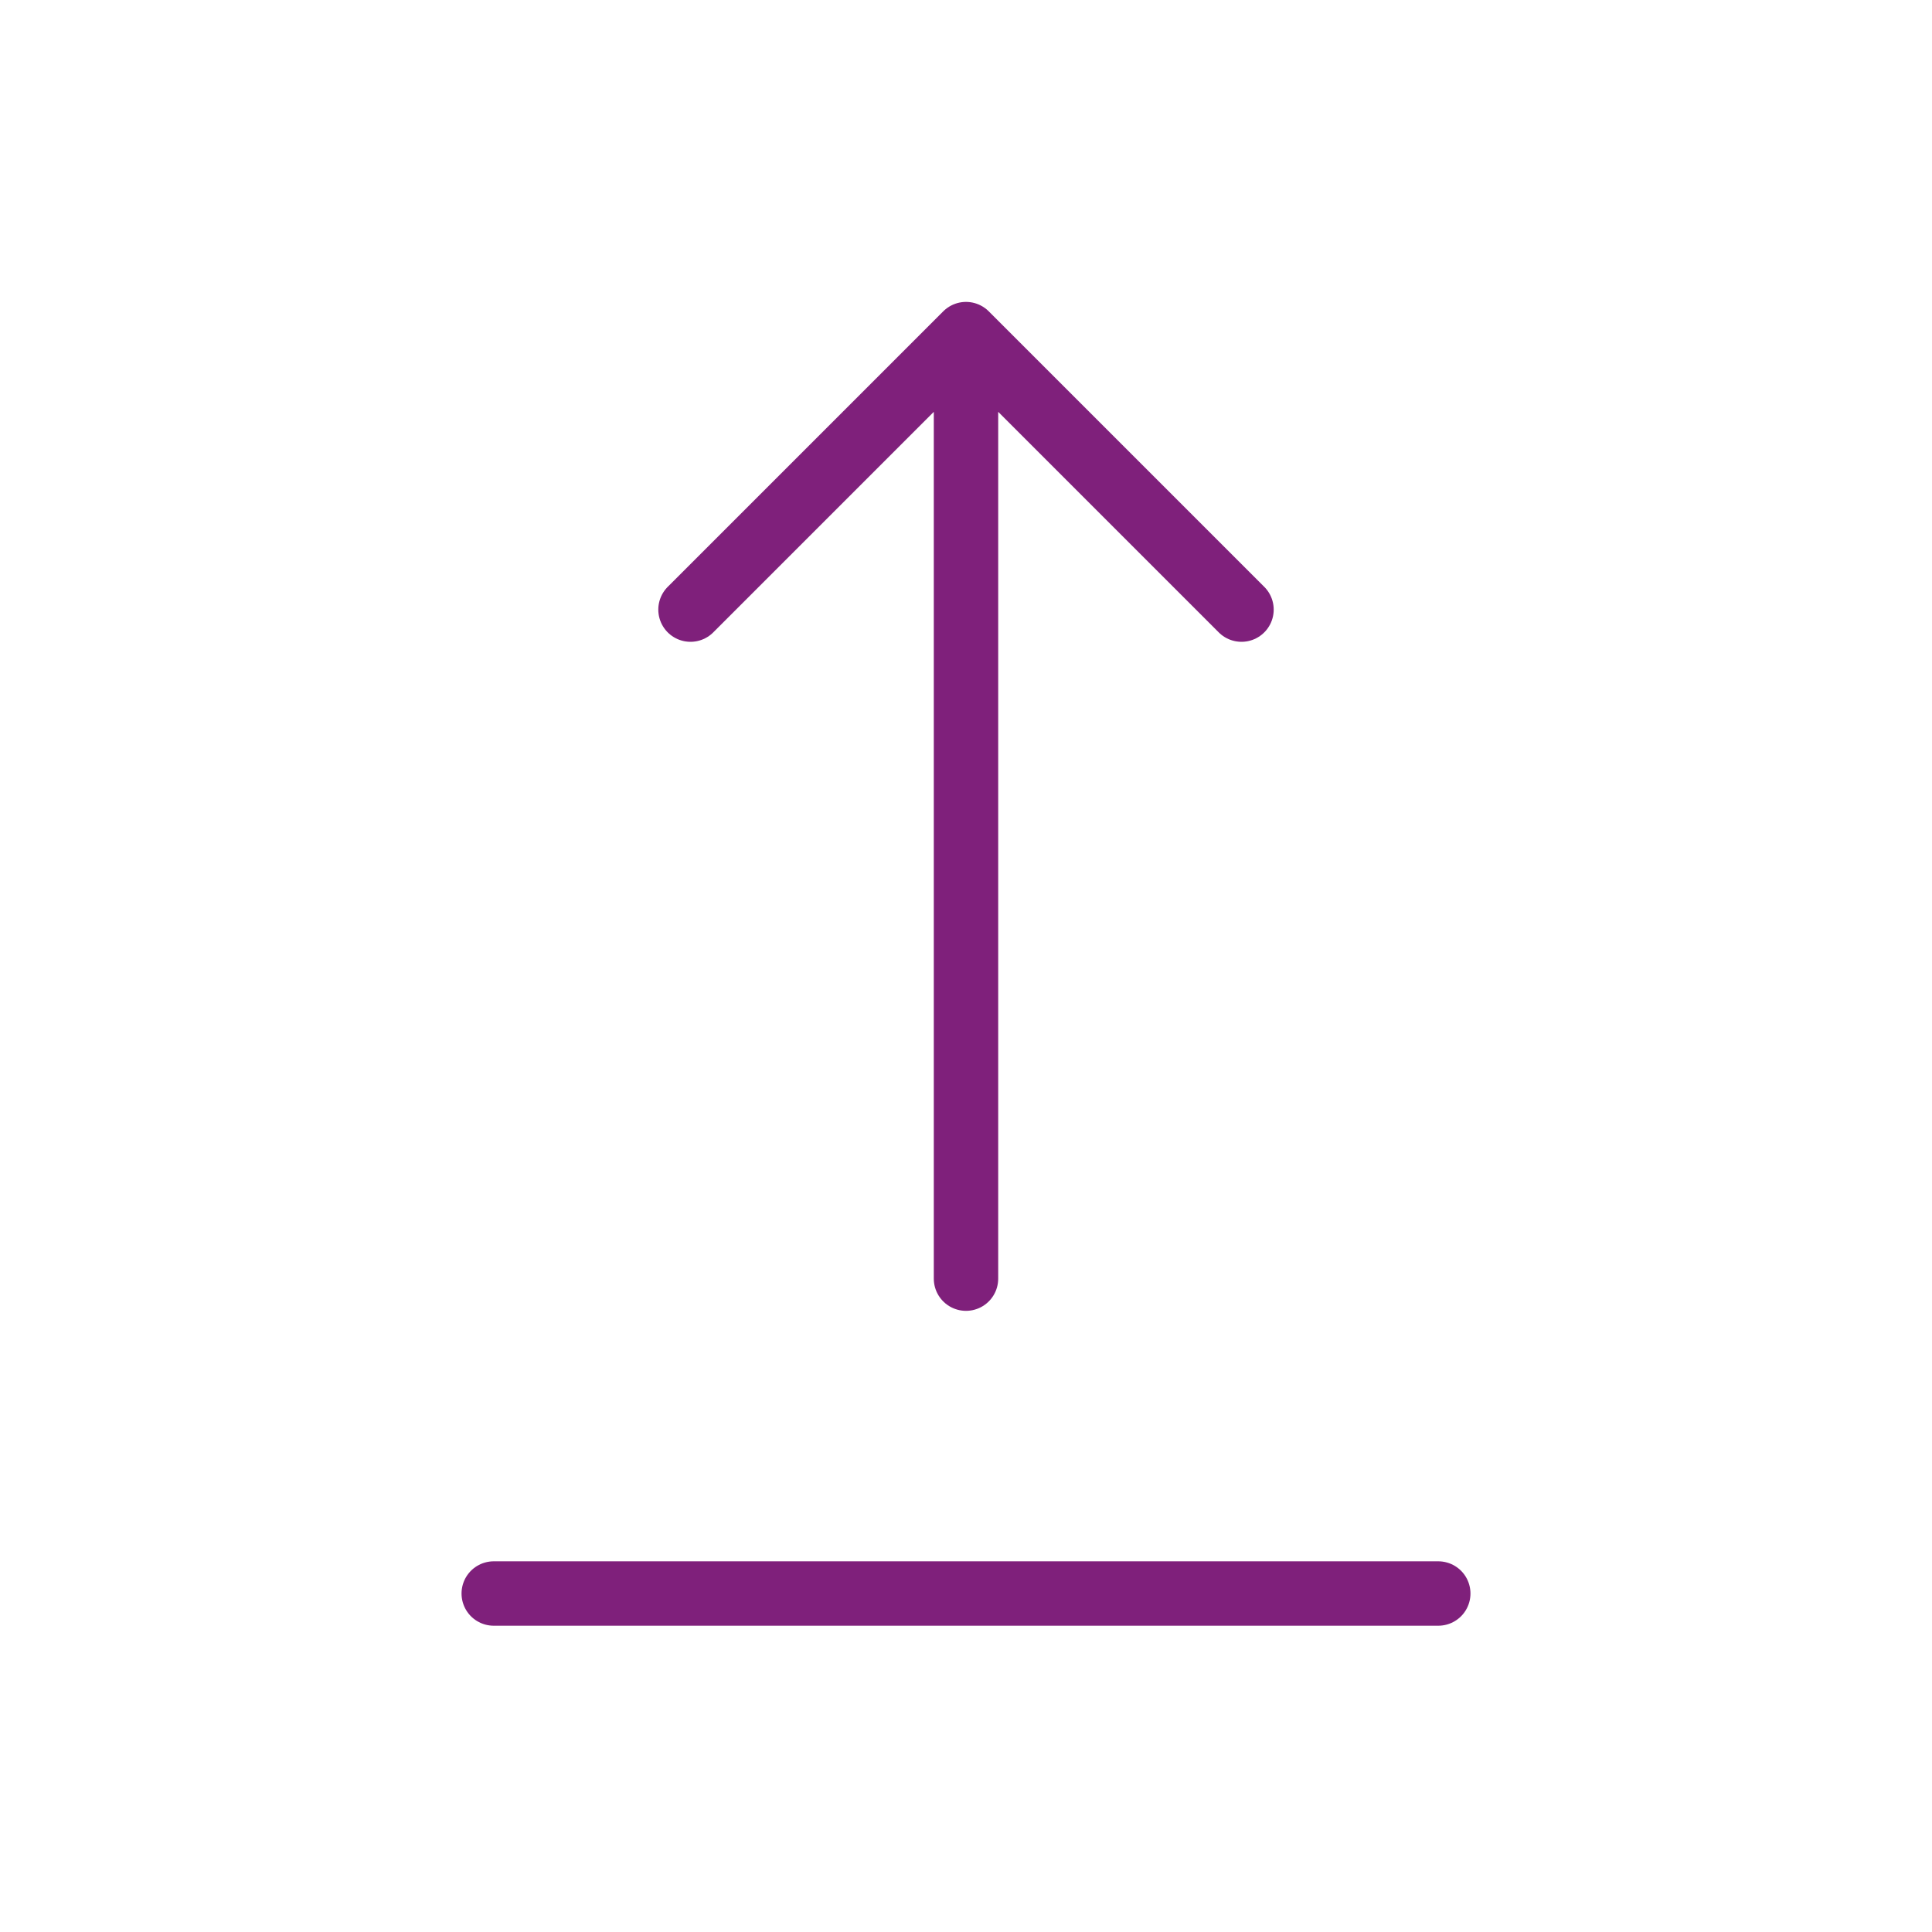
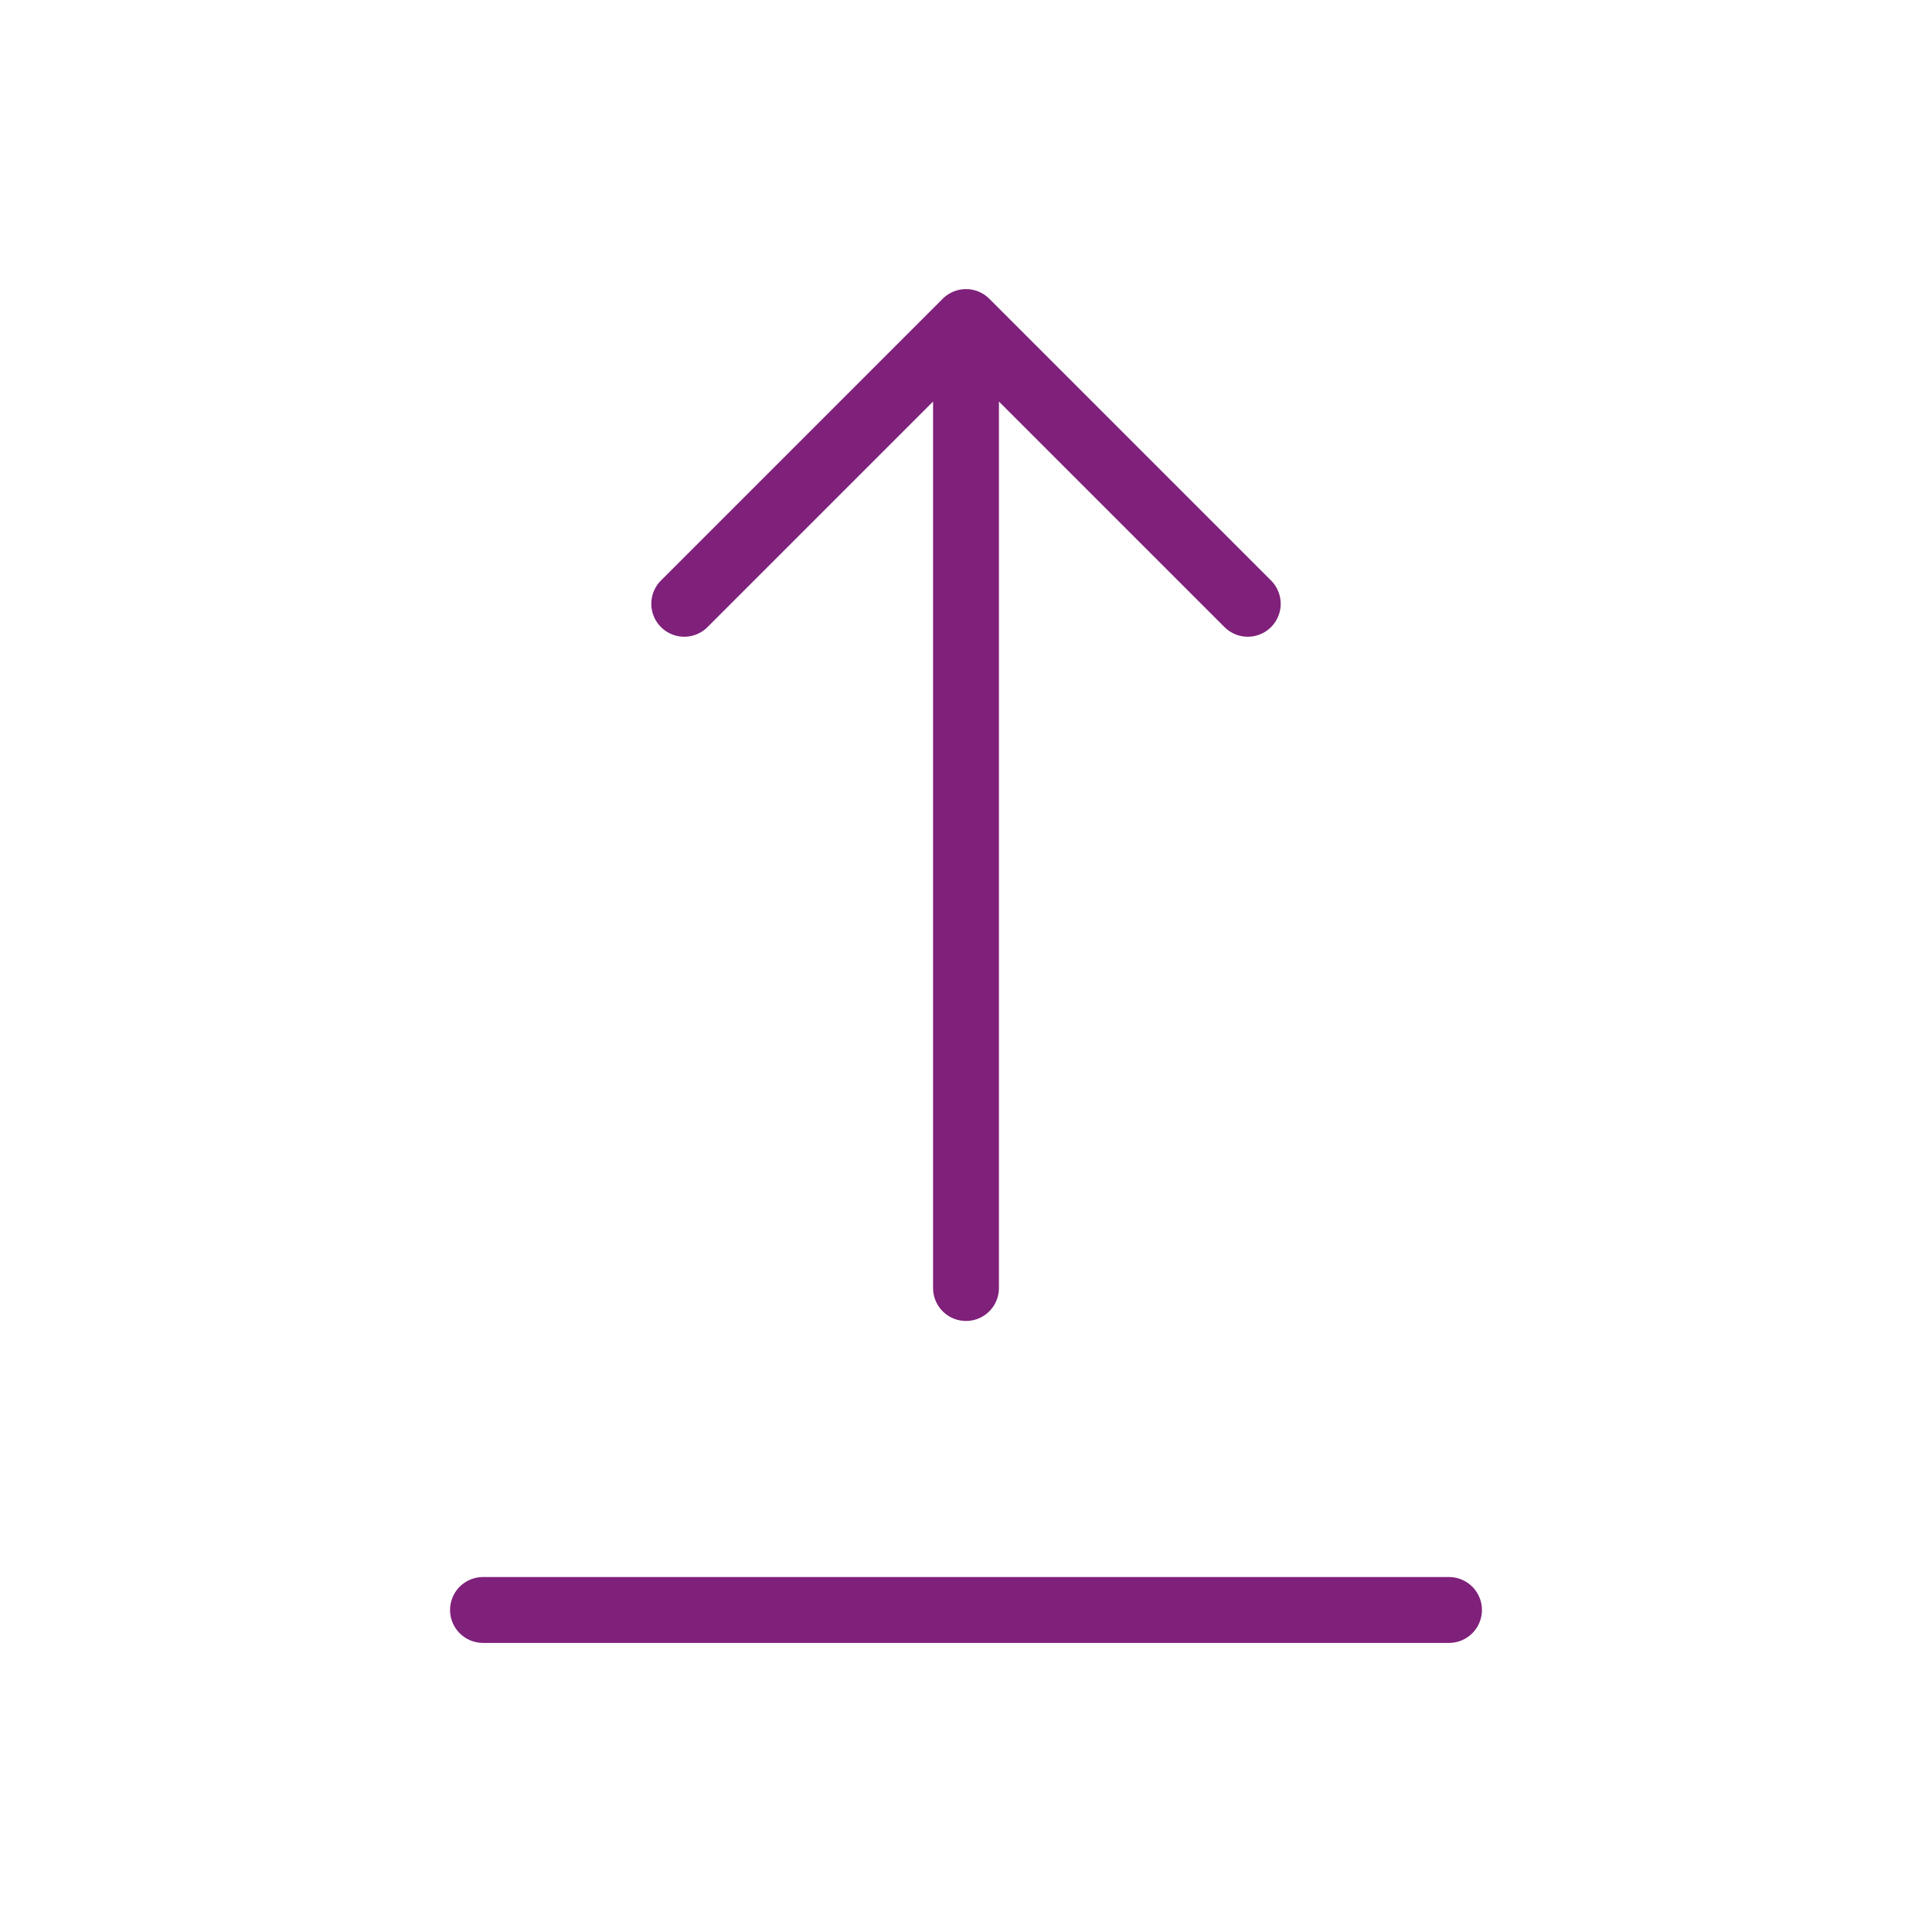
- <svg xmlns="http://www.w3.org/2000/svg" width="45" height="45" viewBox="0 0 45 45" fill="none">
-   <path d="M11.5 37.116L33.5 37.116" stroke="#7F207B" stroke-width="1.5" stroke-linecap="round" stroke-linejoin="round" />
-   <path d="M22.5 29.782V7.782M22.5 7.782L28.917 14.199M22.5 7.782L16.083 14.199" stroke="#7F207B" stroke-width="1.5" stroke-linecap="round" stroke-linejoin="round" />
+ <svg xmlns="http://www.w3.org/2000/svg" width="44" height="44" viewBox="0 0 44 44" fill="none">
+   <path d="M11 36.666L33 36.666" stroke="#7F207B" stroke-width="1.5" stroke-linecap="round" stroke-linejoin="round" />
+   <path d="M22 29.334V7.334M22 7.334L28.417 13.751M22 7.334L15.583 13.751" stroke="#7F207B" stroke-width="1.5" stroke-linecap="round" stroke-linejoin="round" />
</svg>
